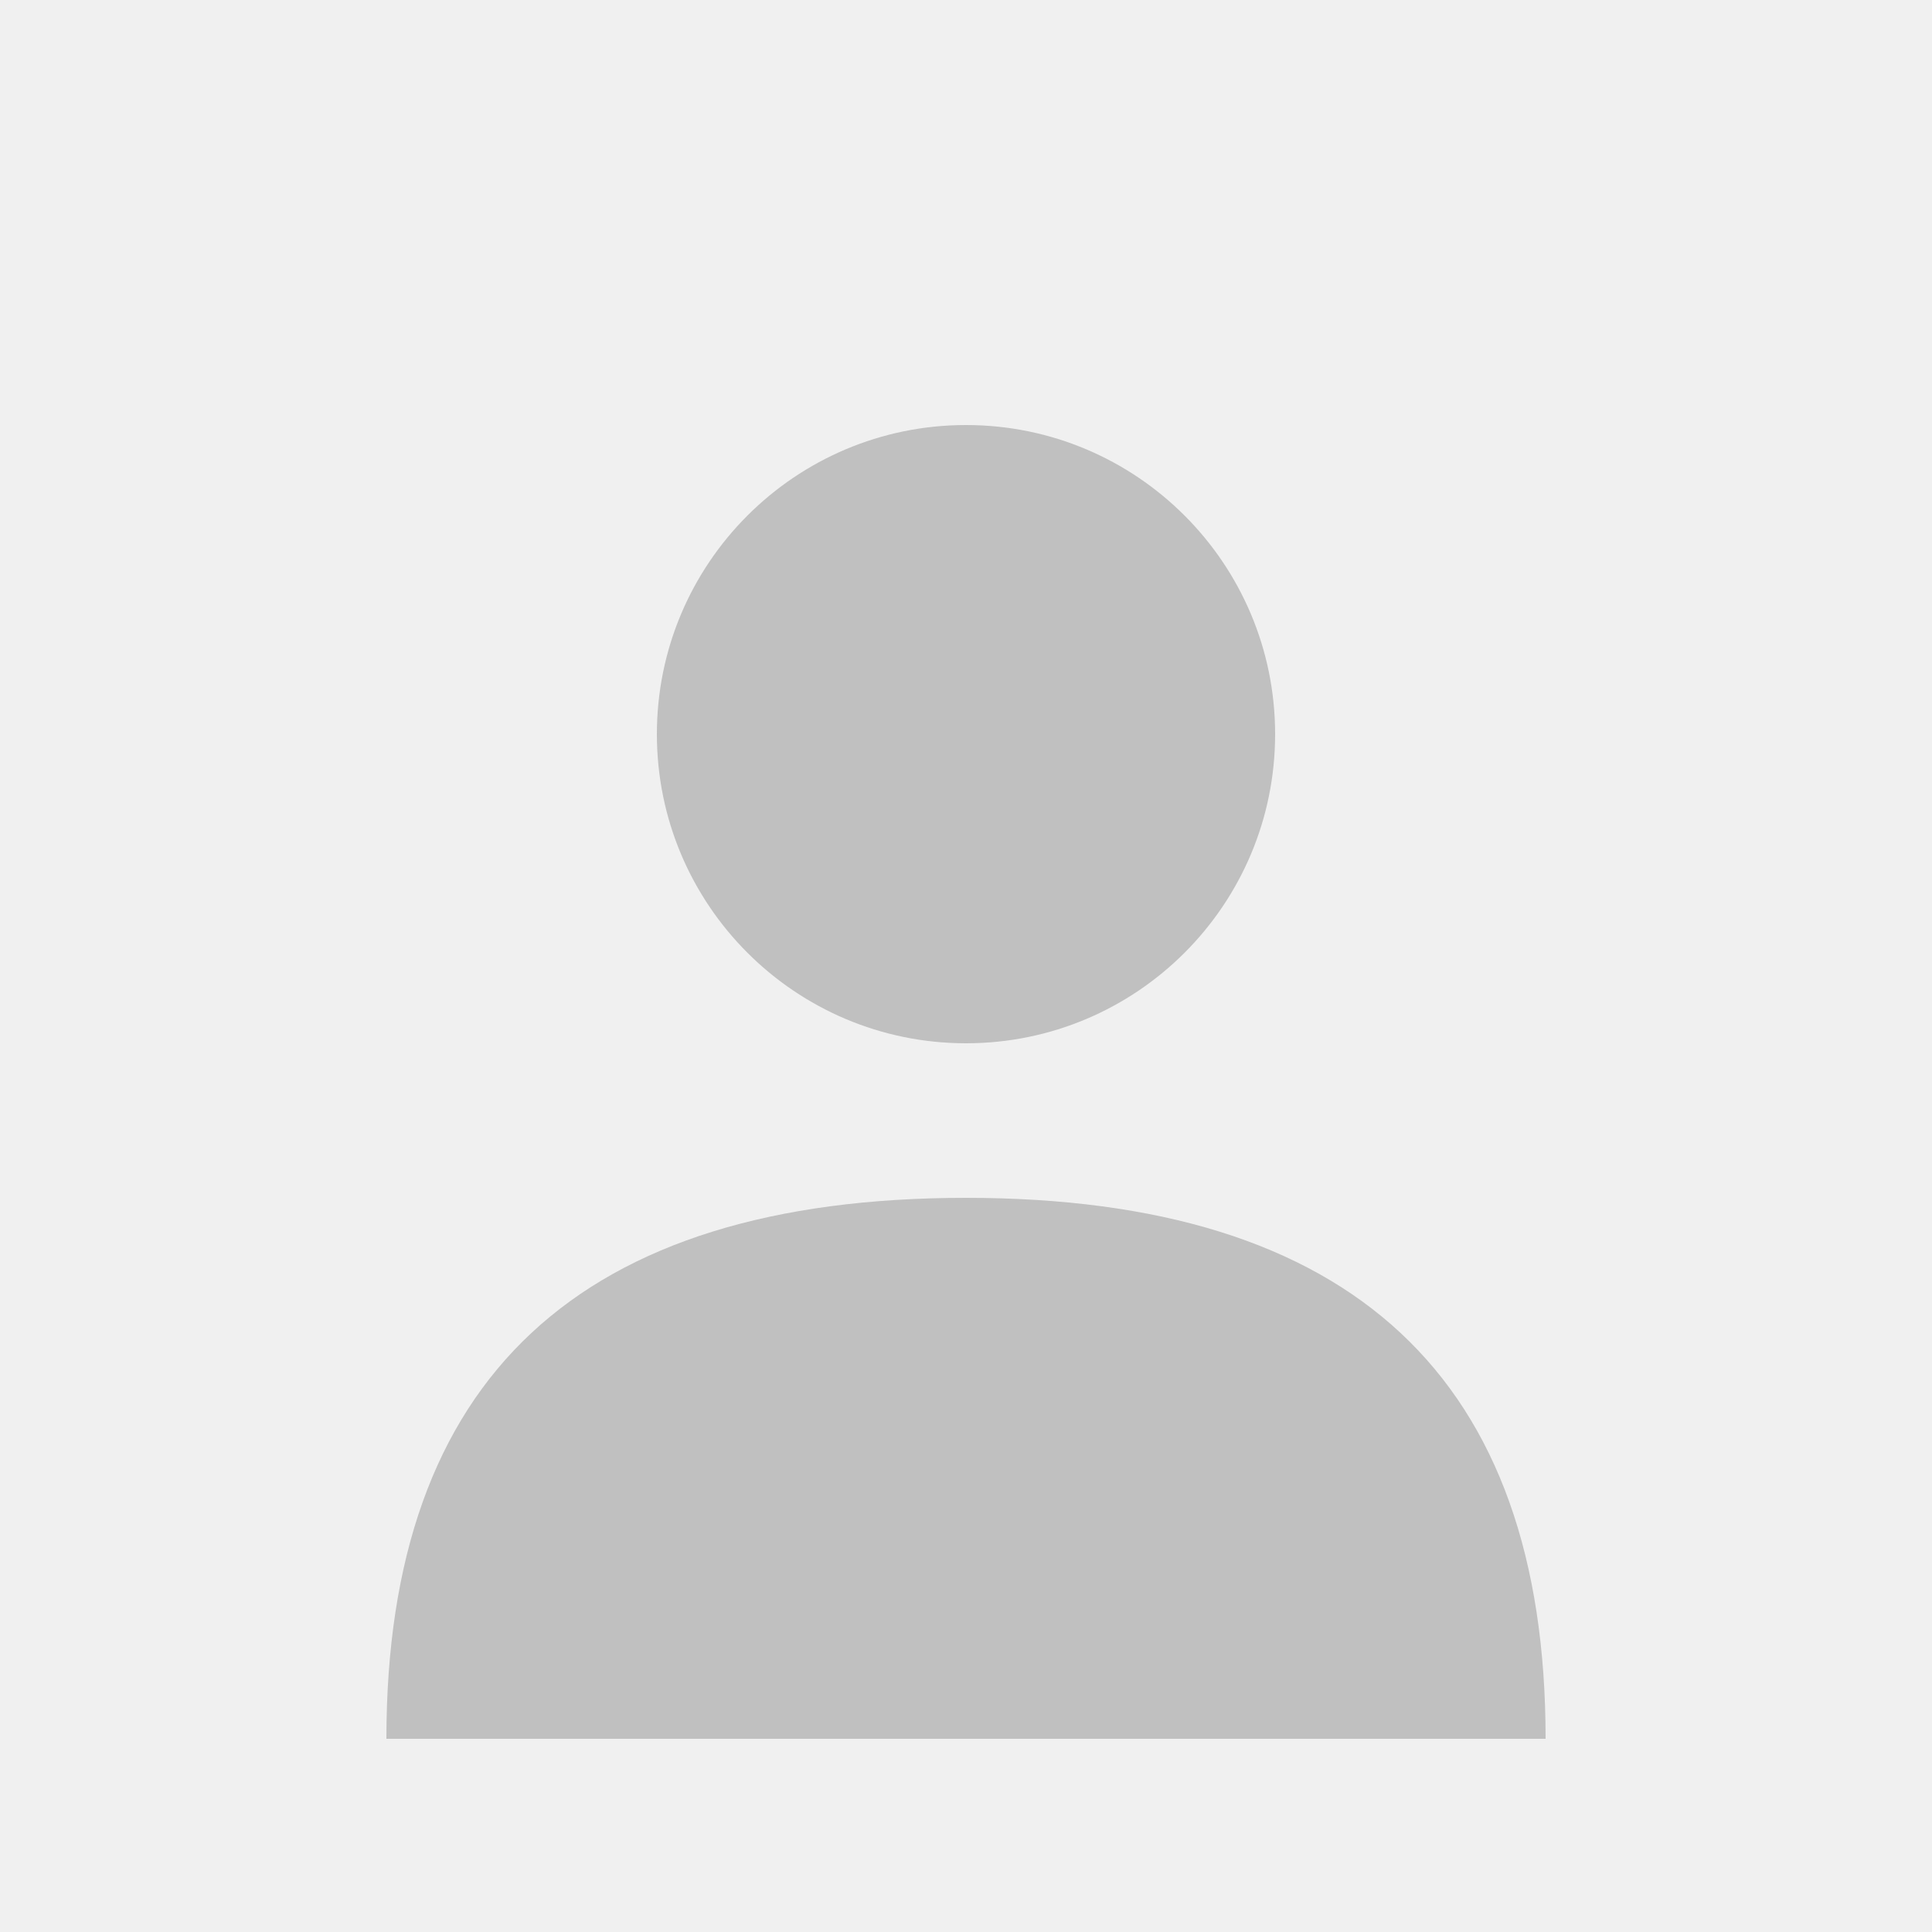
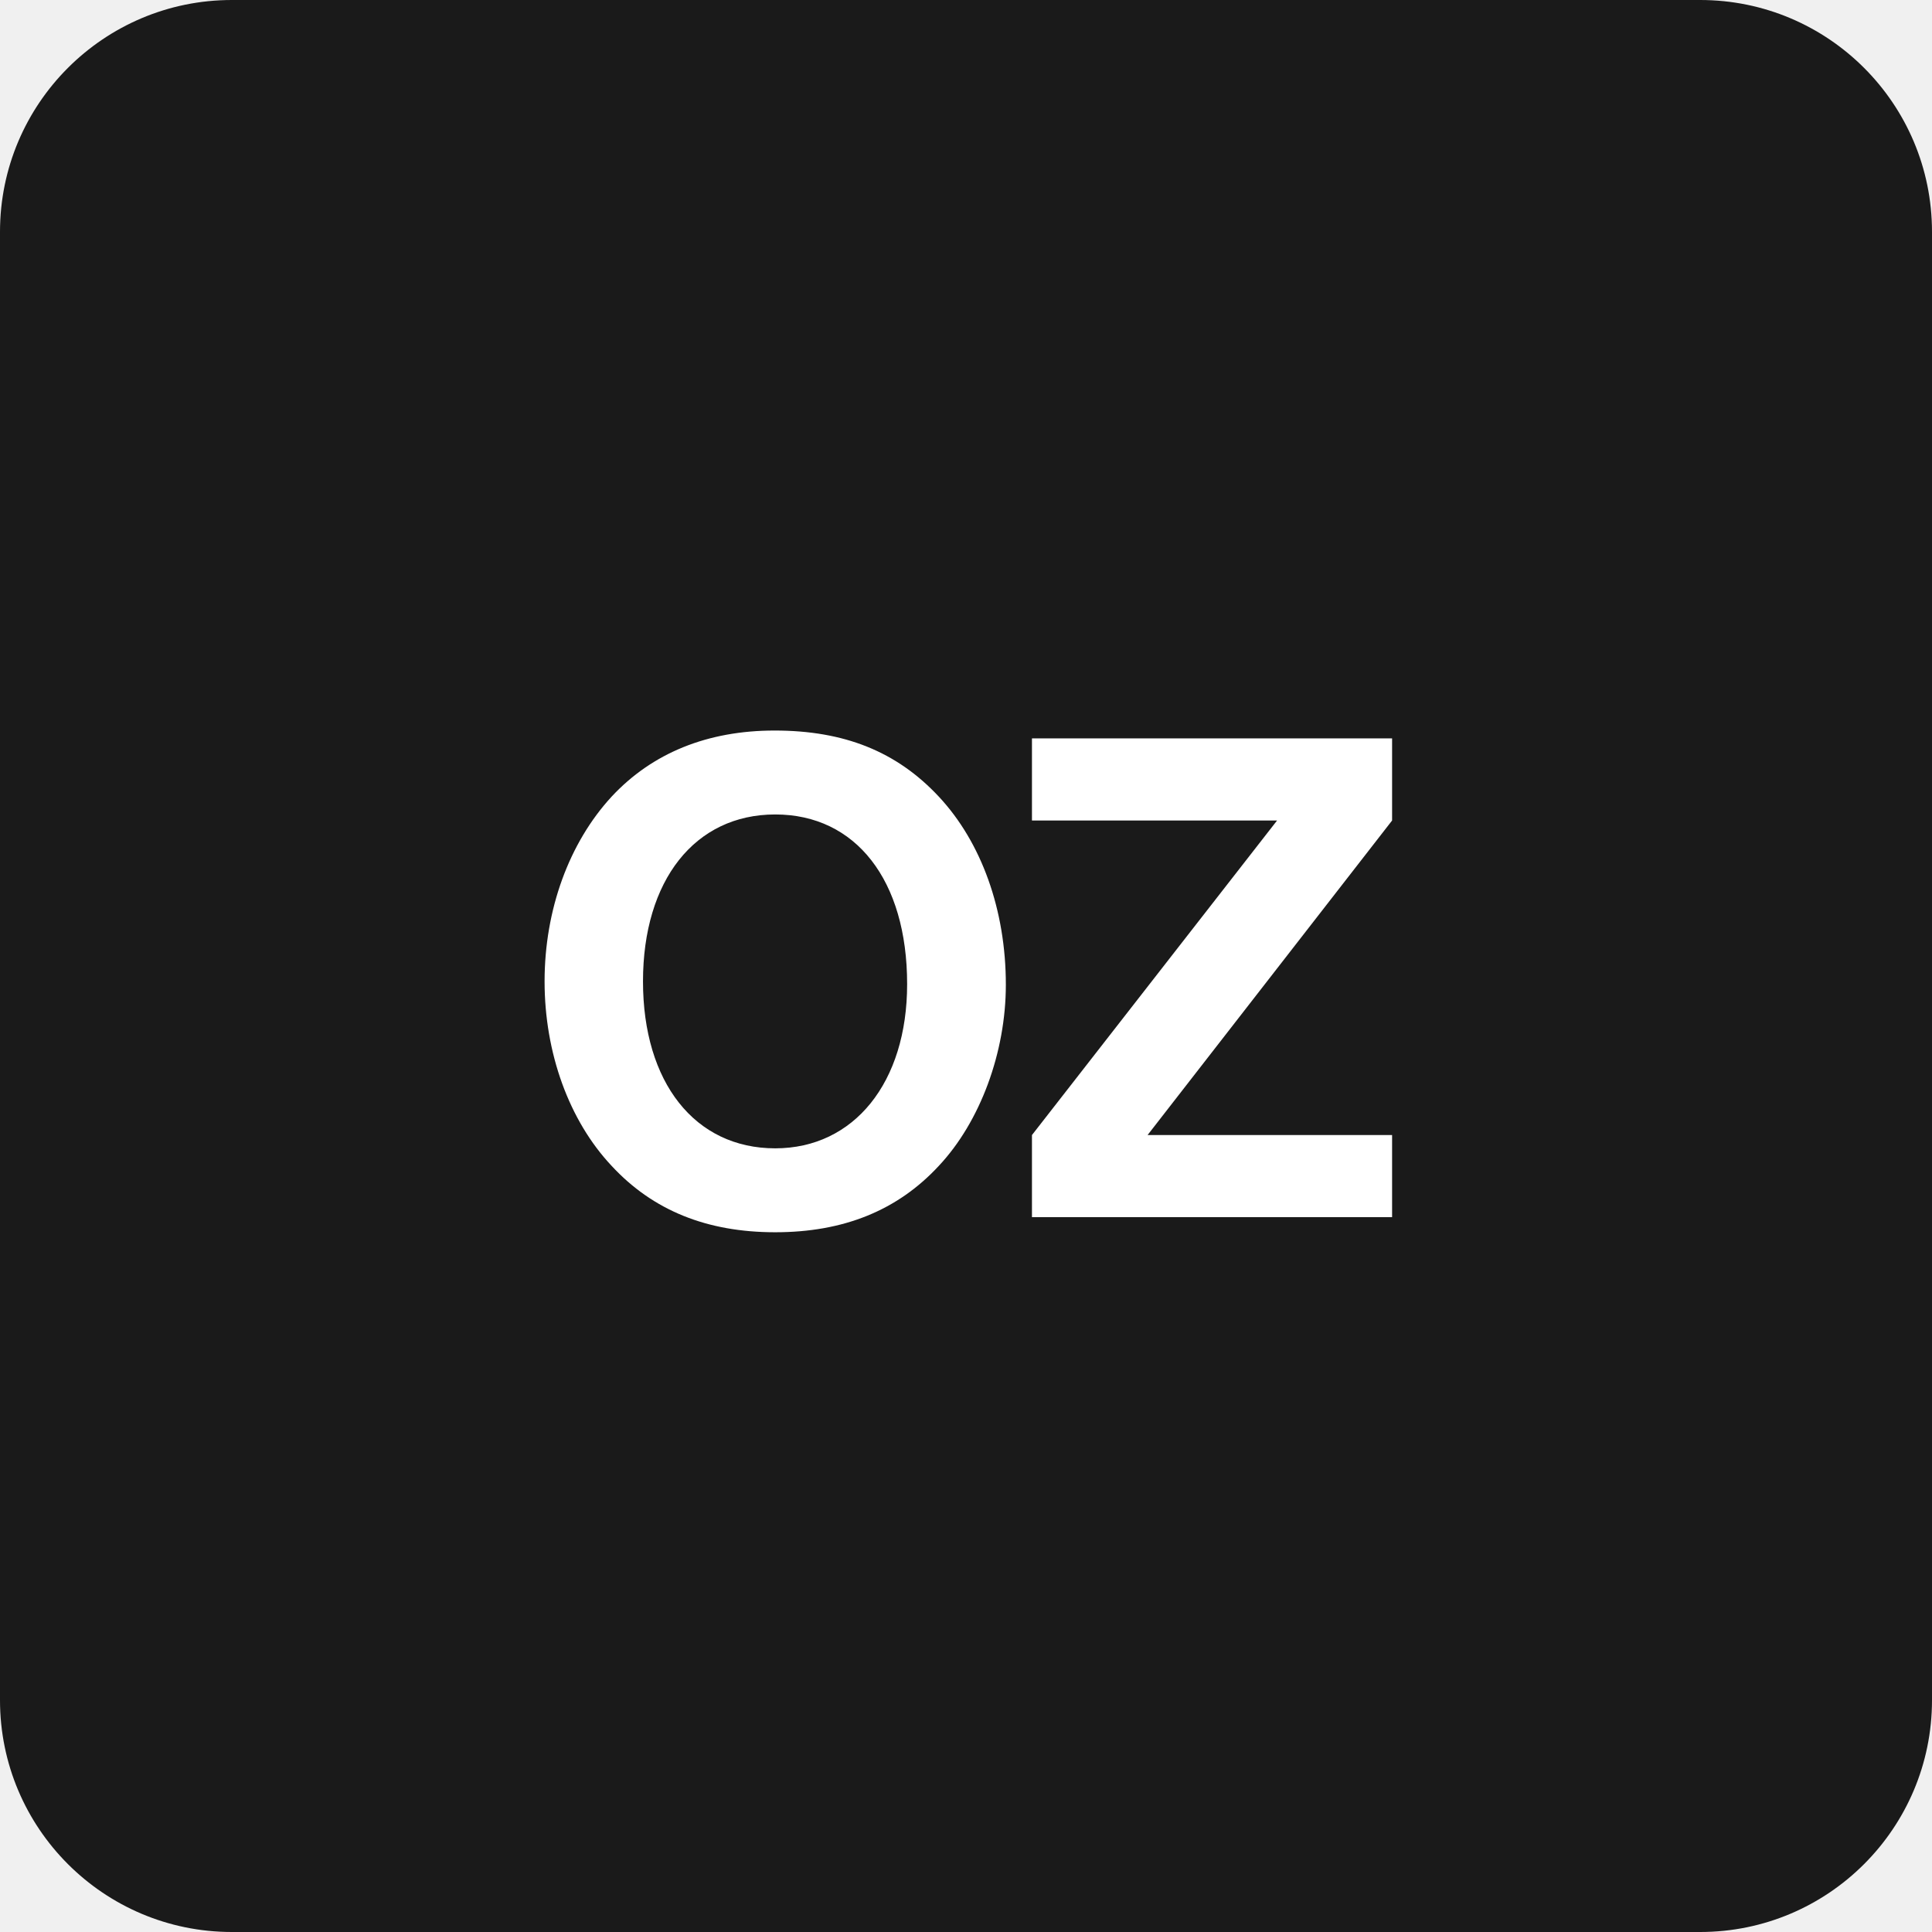
<svg xmlns="http://www.w3.org/2000/svg" viewBox="0 0 100 100" width="100" height="100">
-   <rect width="100" height="100" fill="#f0f0f0" />
-   <circle cx="50" cy="38" r="16" fill="#c0c0c0" />
-   <path d="M 20 90 Q 20 62 50 62 Q 80 62 80 90 Z" fill="#c0c0c0" />
+   <rect width="100" height="100" rx="12" fill="#1a1a1a" />
+   <text x="50" y="63" font-family="-apple-system, Helvetica, Arial, sans-serif" font-size="34" font-weight="700" text-anchor="middle" fill="#ffffff">OZ</text>
</svg>
